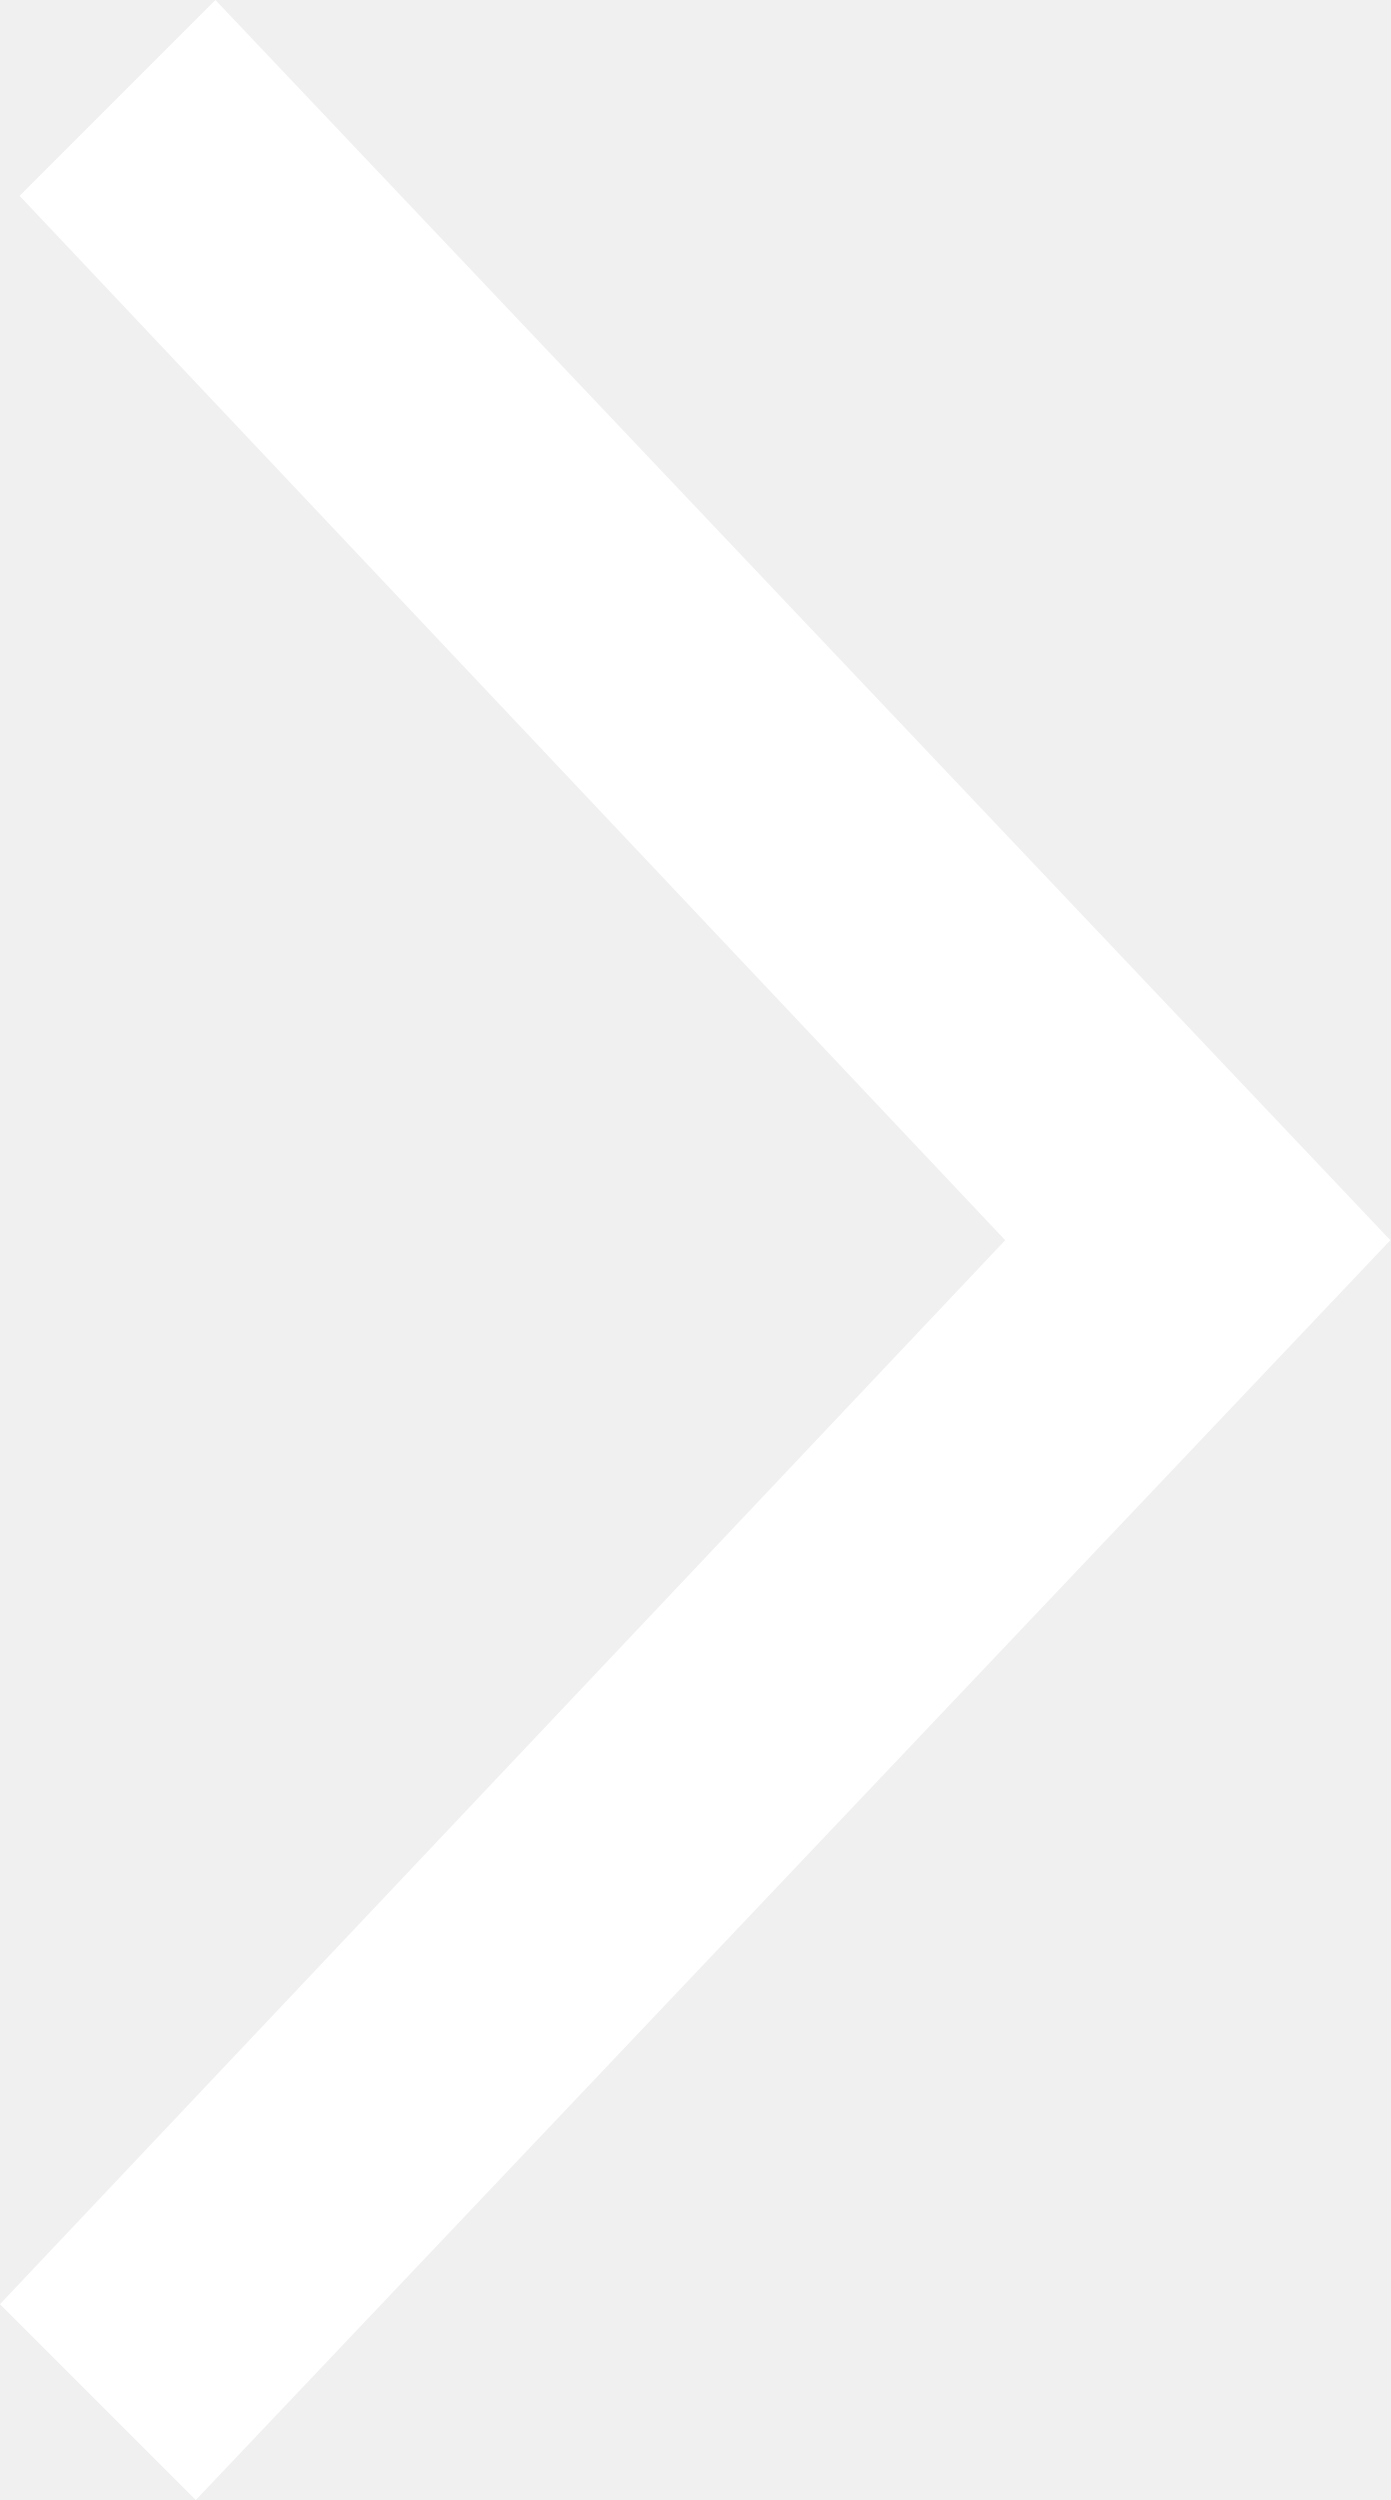
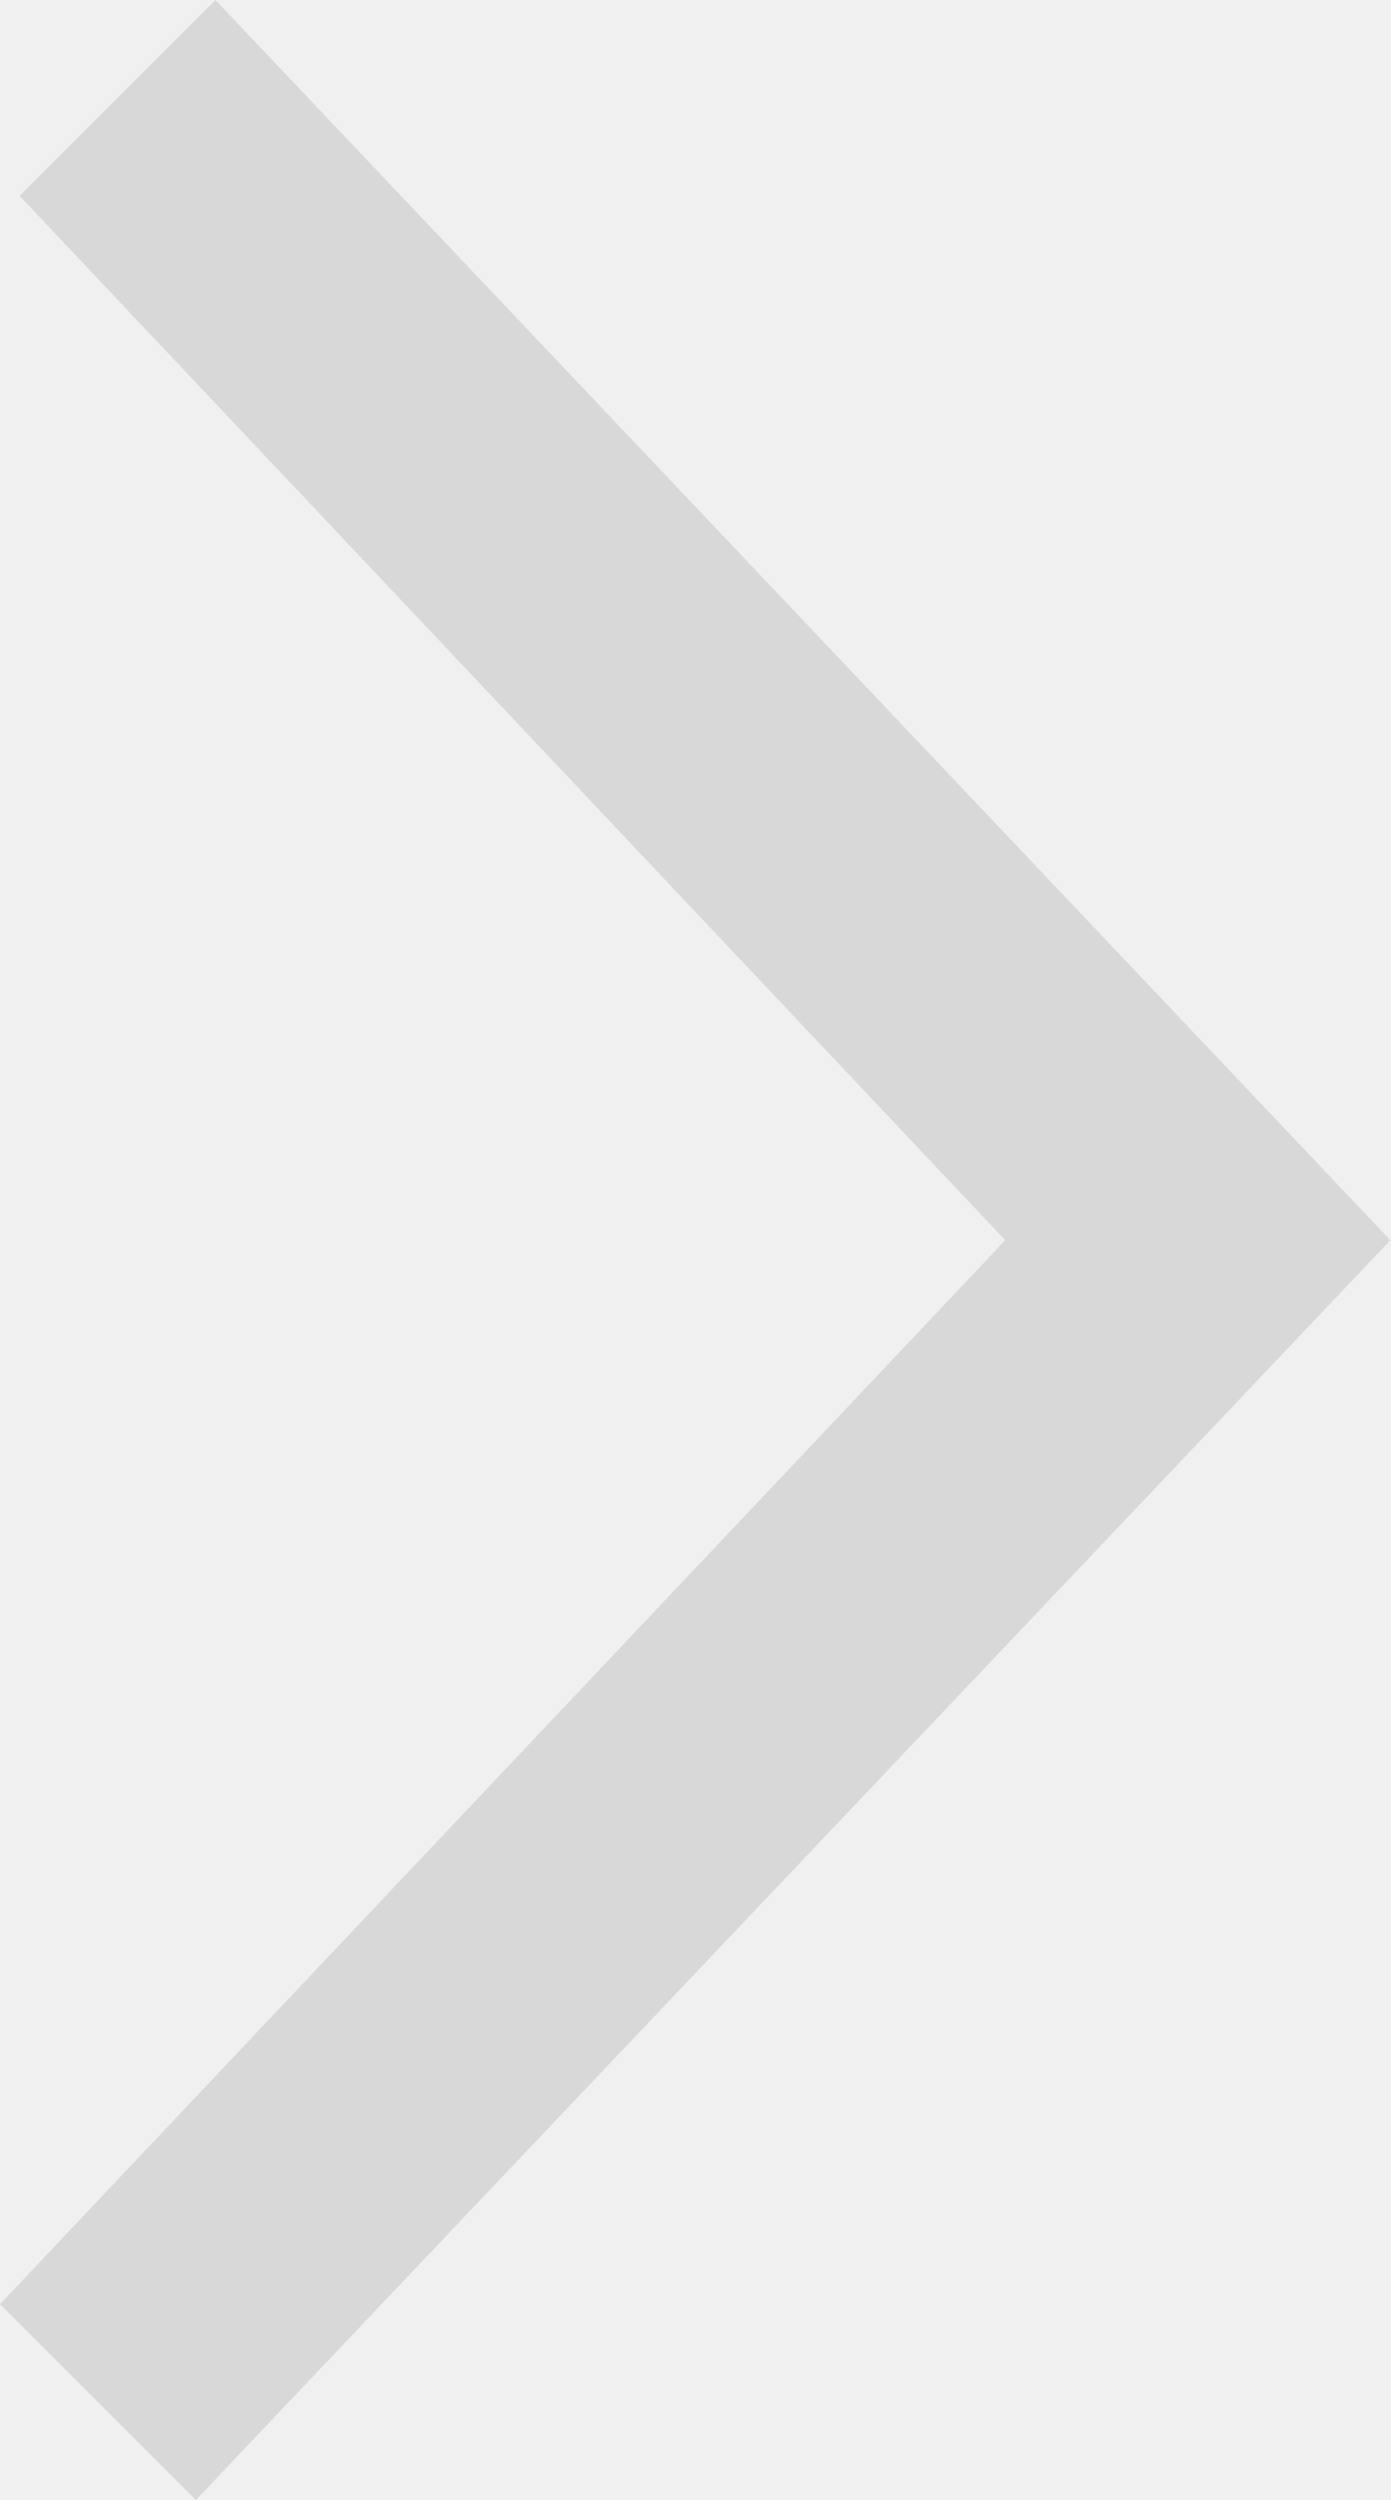
<svg xmlns="http://www.w3.org/2000/svg" version="1.1" id="Layer_1" x="0px" y="0px" viewBox="0 0 21.3 38.3" style="enable-background:new 0 0 21.3 38.3;" xml:space="preserve">
  <style type="text/css">
- 	.st0{fill:#FFFFFF;}
+ 	.st0{fill:#D8D8D8;}
</style>
  <polygon class="st0" points="3.3,0 0.3,3 15.4,19 0,35.3 3,38.3 21.3,19 " />
</svg>
